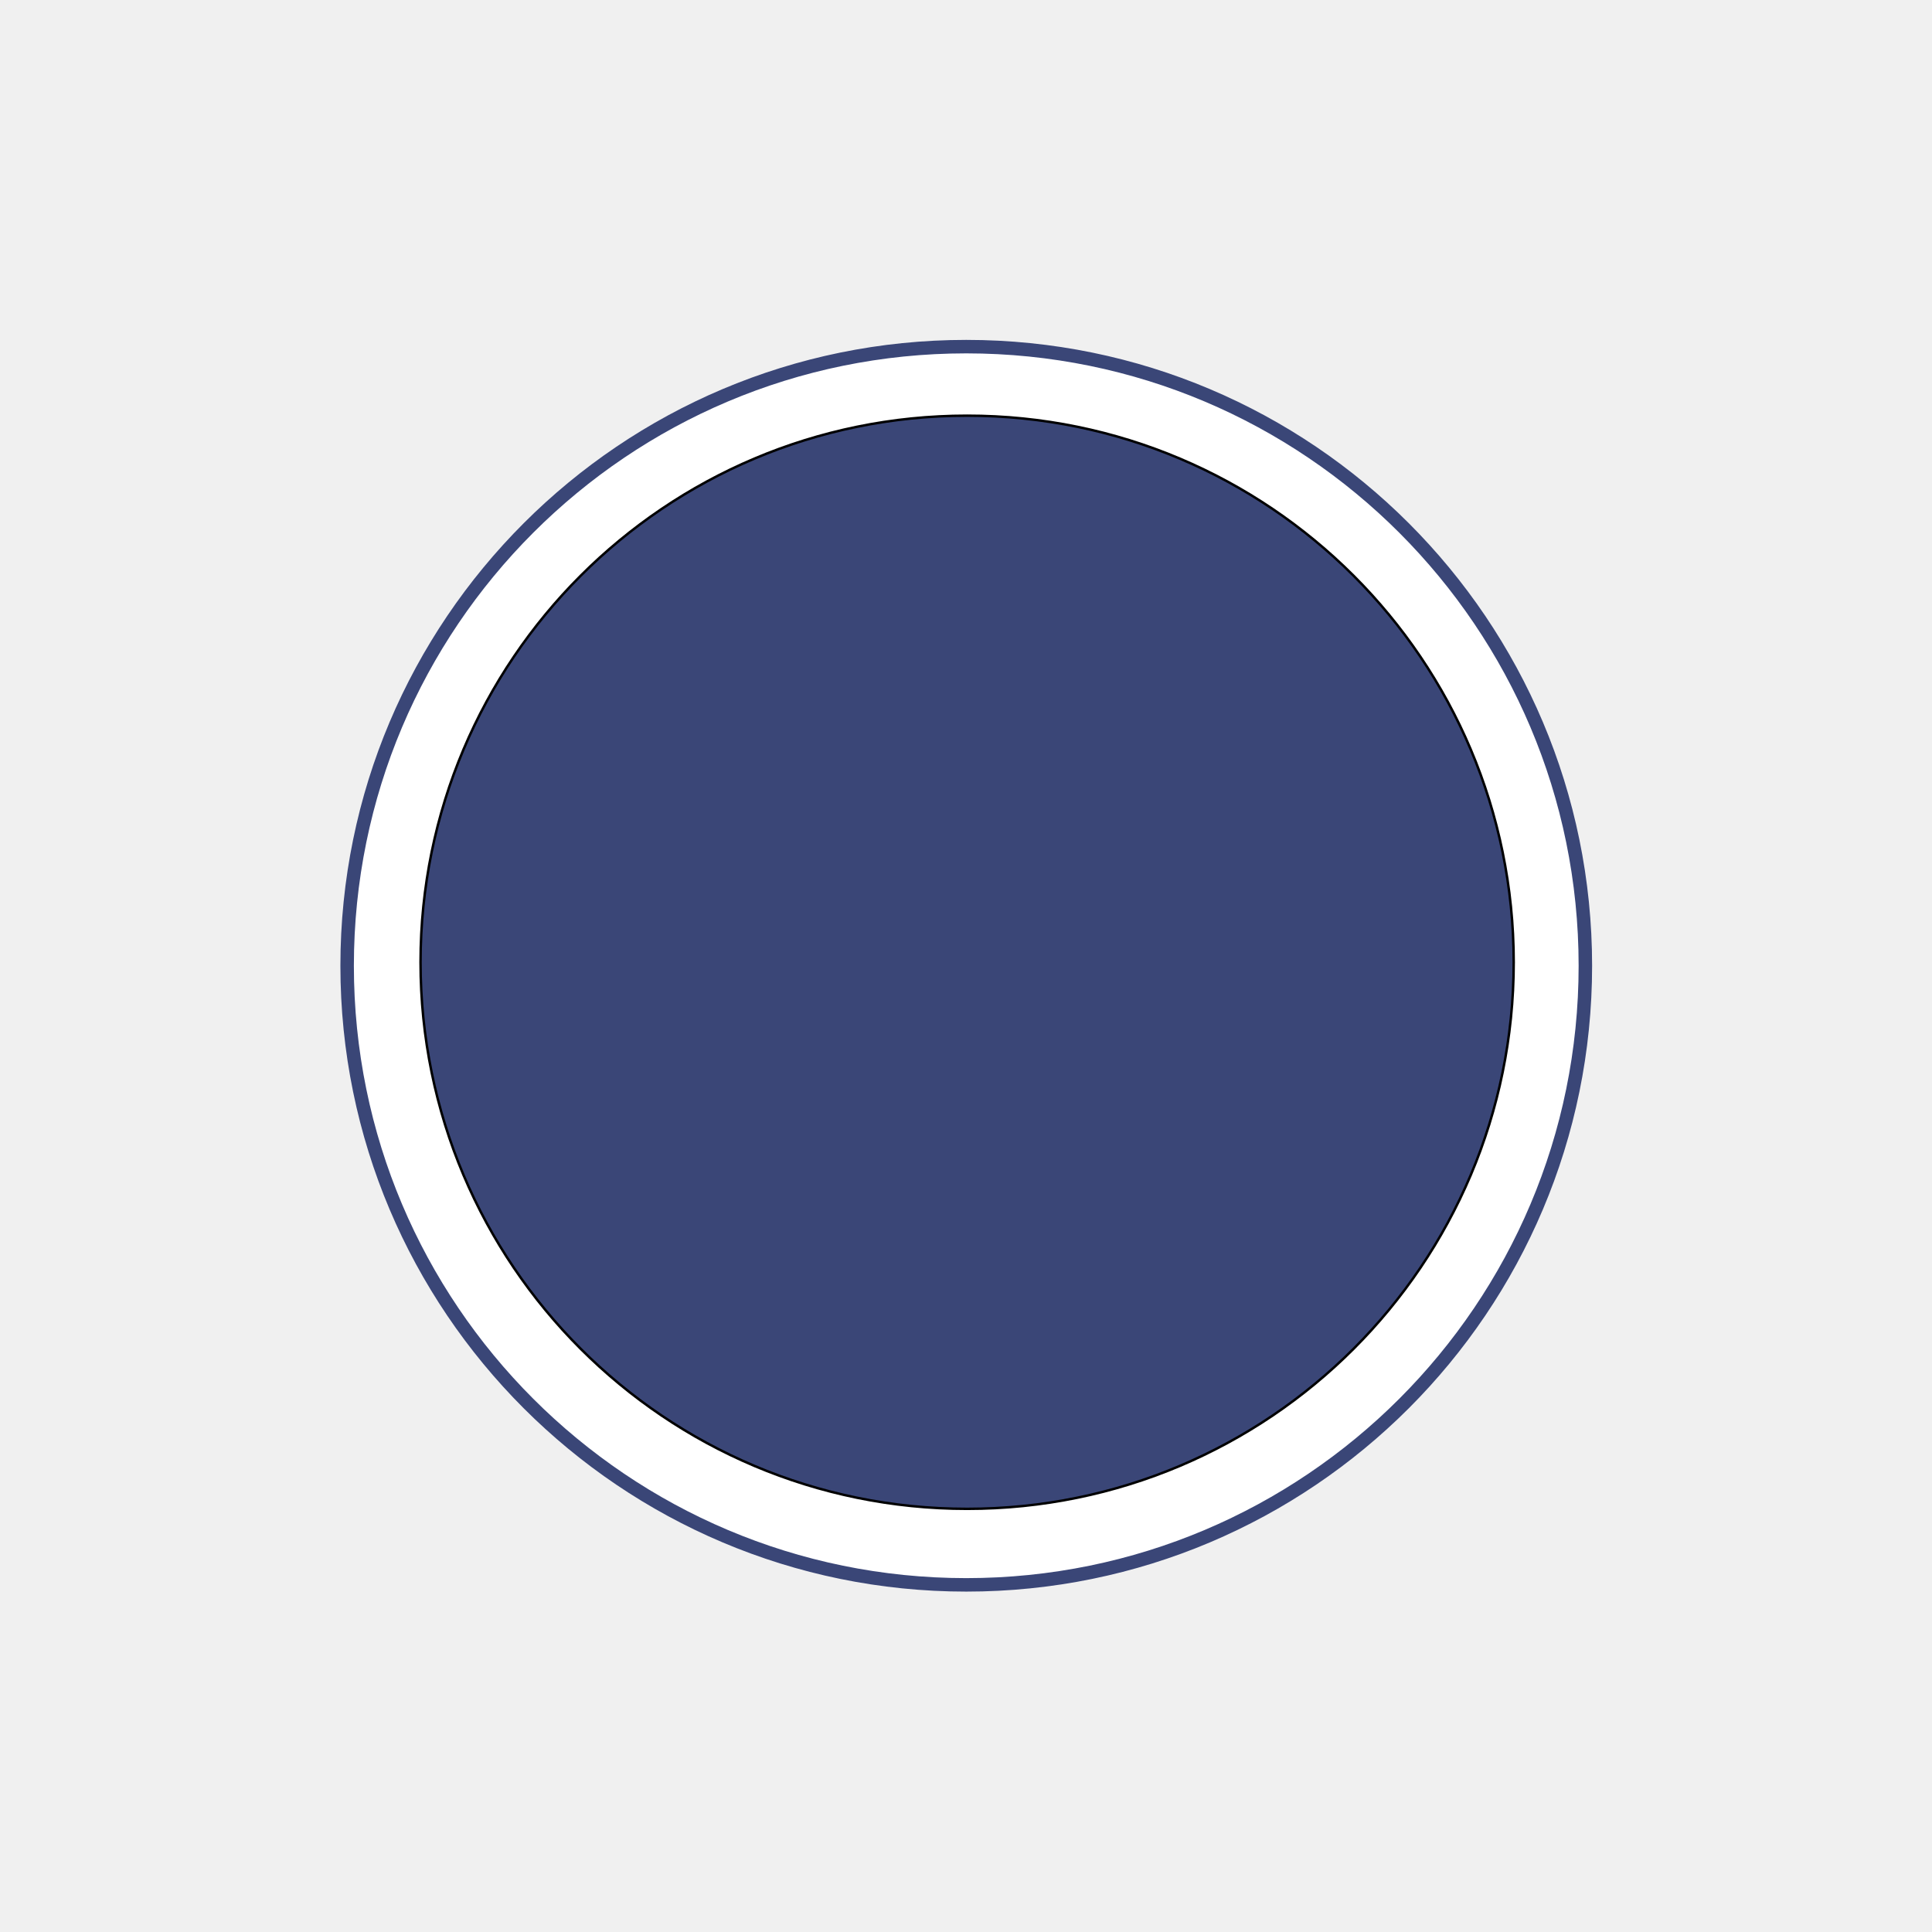
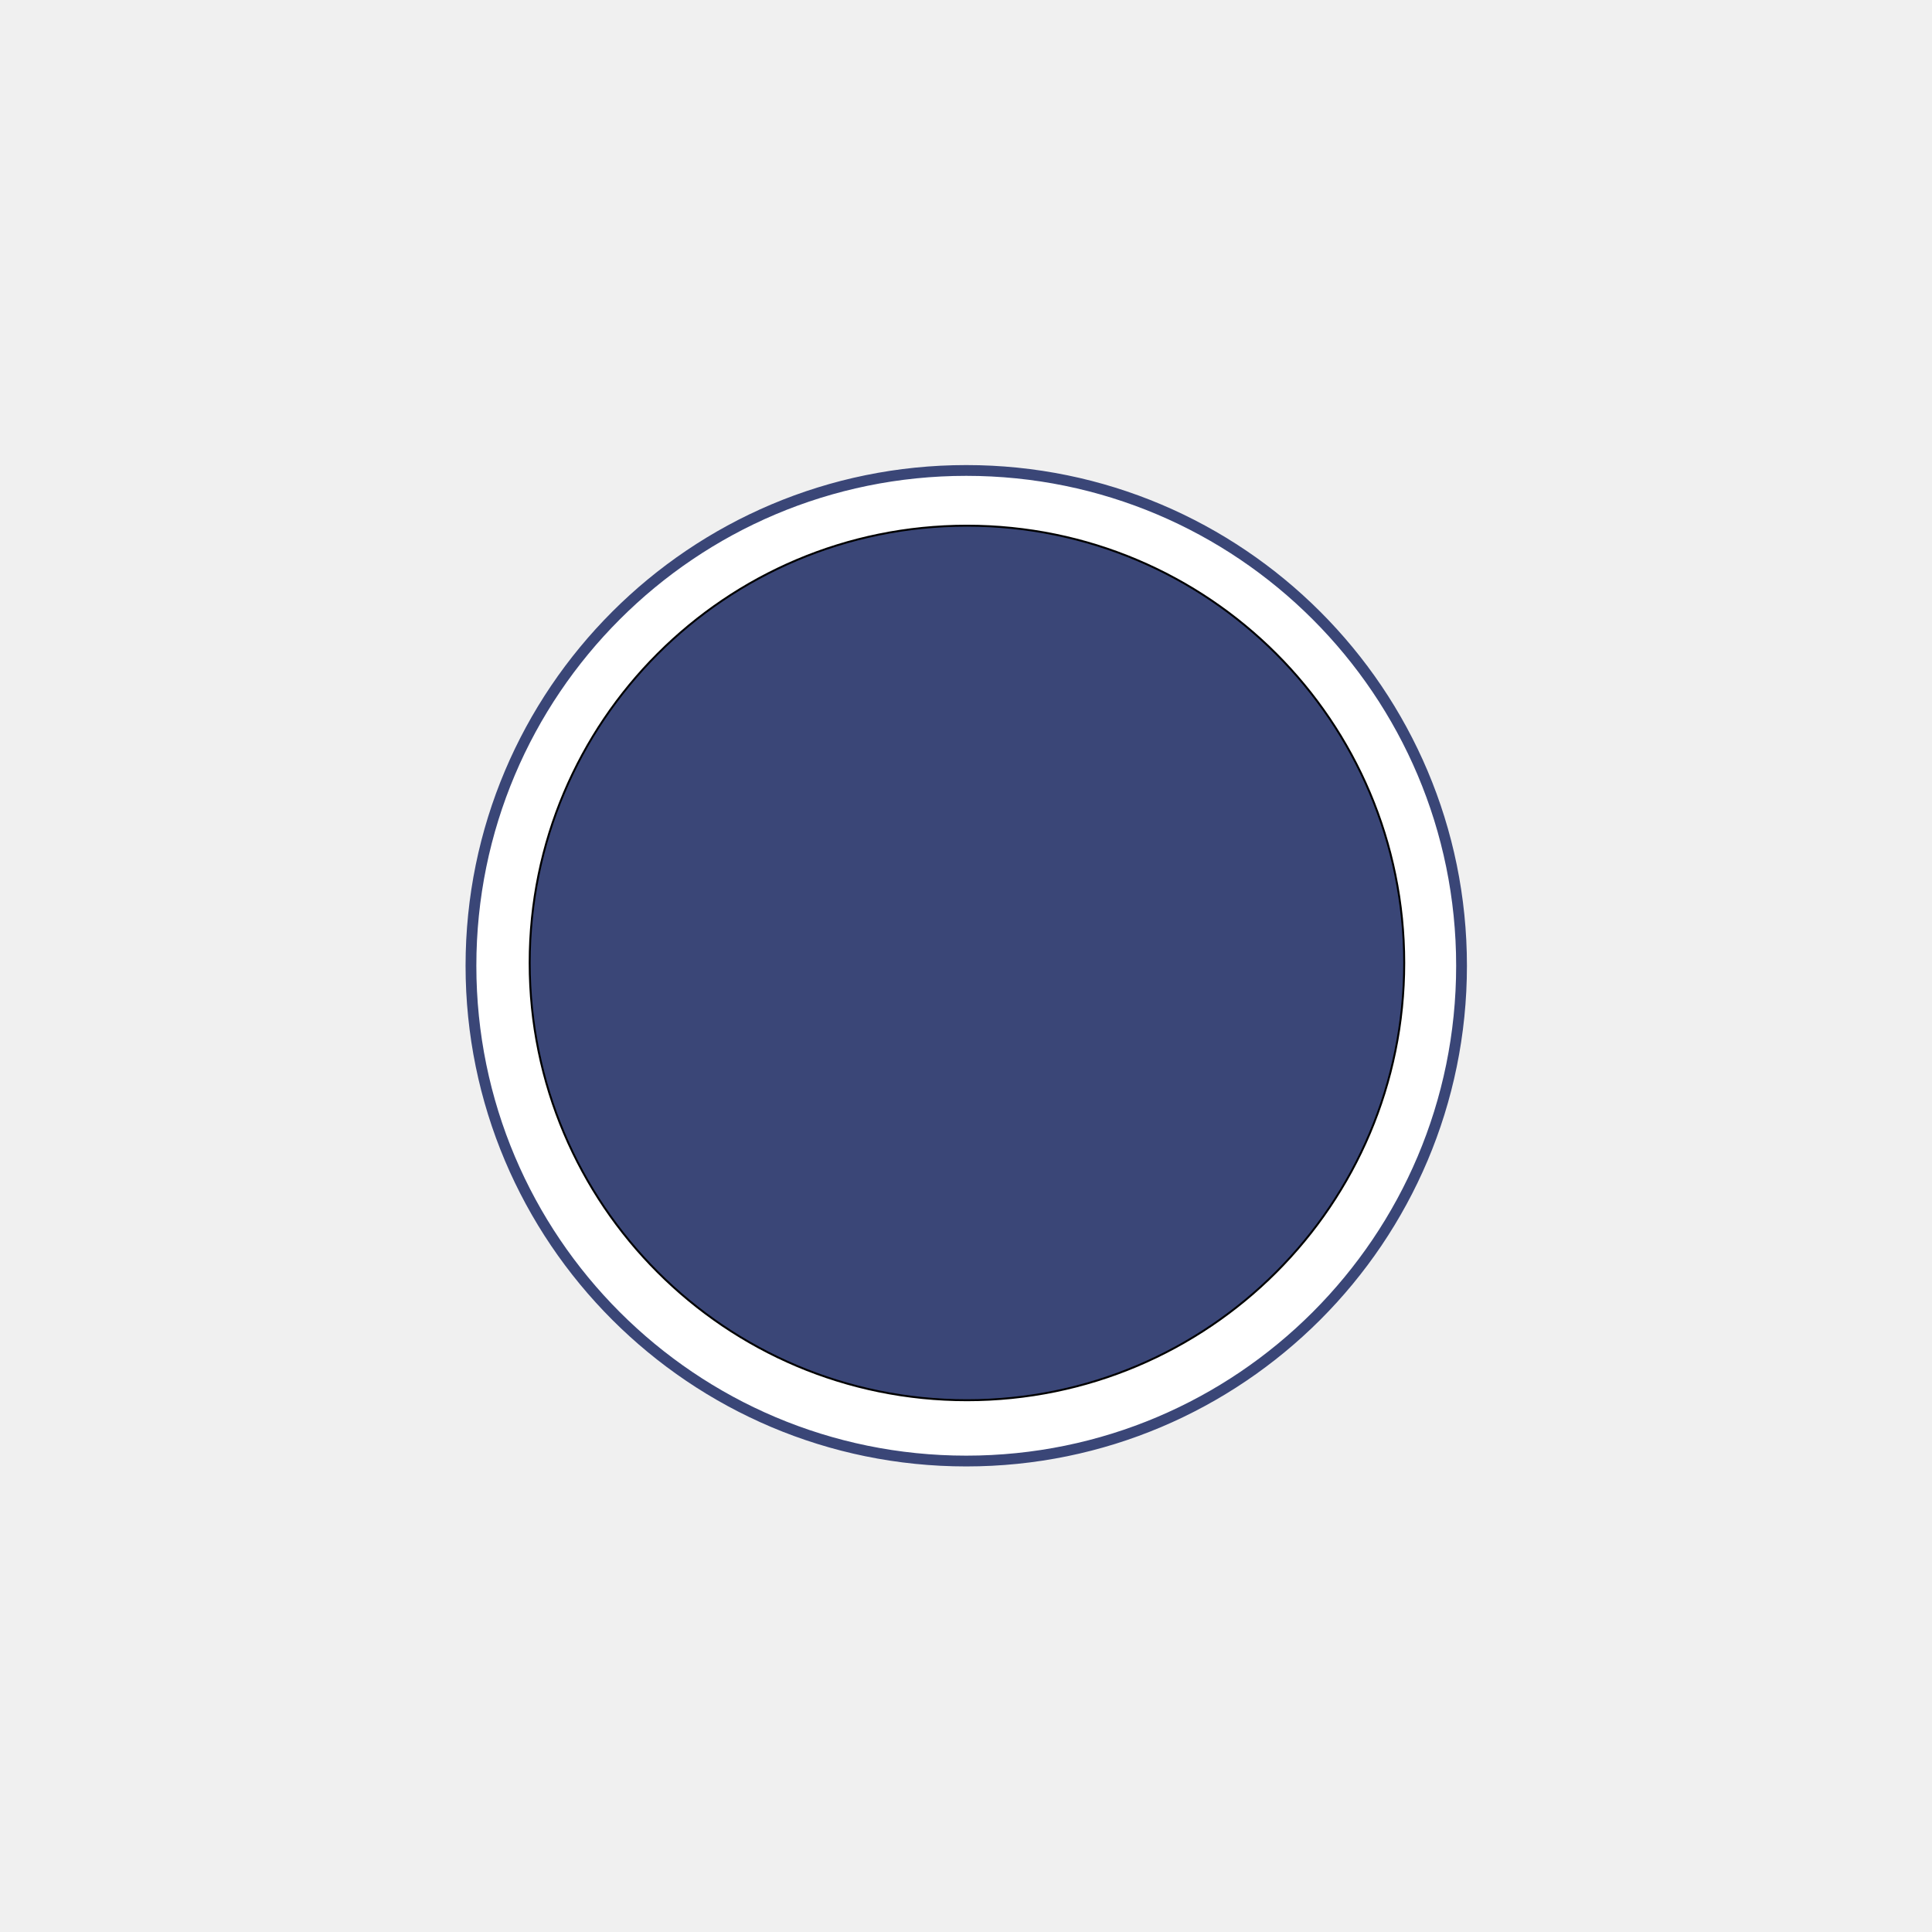
<svg xmlns="http://www.w3.org/2000/svg" width="210mm" height="210mm" viewBox="0 0 210 210" version="1.1" id="svg8">
  <defs id="defs2" />
  <g id="layer1" transform="translate(0,-87)">
-     <g id="g4830" transform="translate(-1.215582,3.050535)">
+     <g id="g4830" transform="matrix(0.8,0,0,0.8,20.03294,40.83502)">
      <circle r="67.295" cy="188.922" cx="106.243" id="path4267" style="fill:#ffffff;fill-rule:evenodd;stroke:#3a4677;stroke-width:1.465;stroke-miterlimit:4;stroke-dasharray:none;stroke-opacity:1" />
      <circle r="59.412" cy="188.543" cx="106.338" id="path4269" style="fill:#3a4677;fill-opacity:1;fill-rule:evenodd;stroke:#000000;stroke-width:0.265;stroke-opacity:1" />
    </g>
  </g>
</svg>
